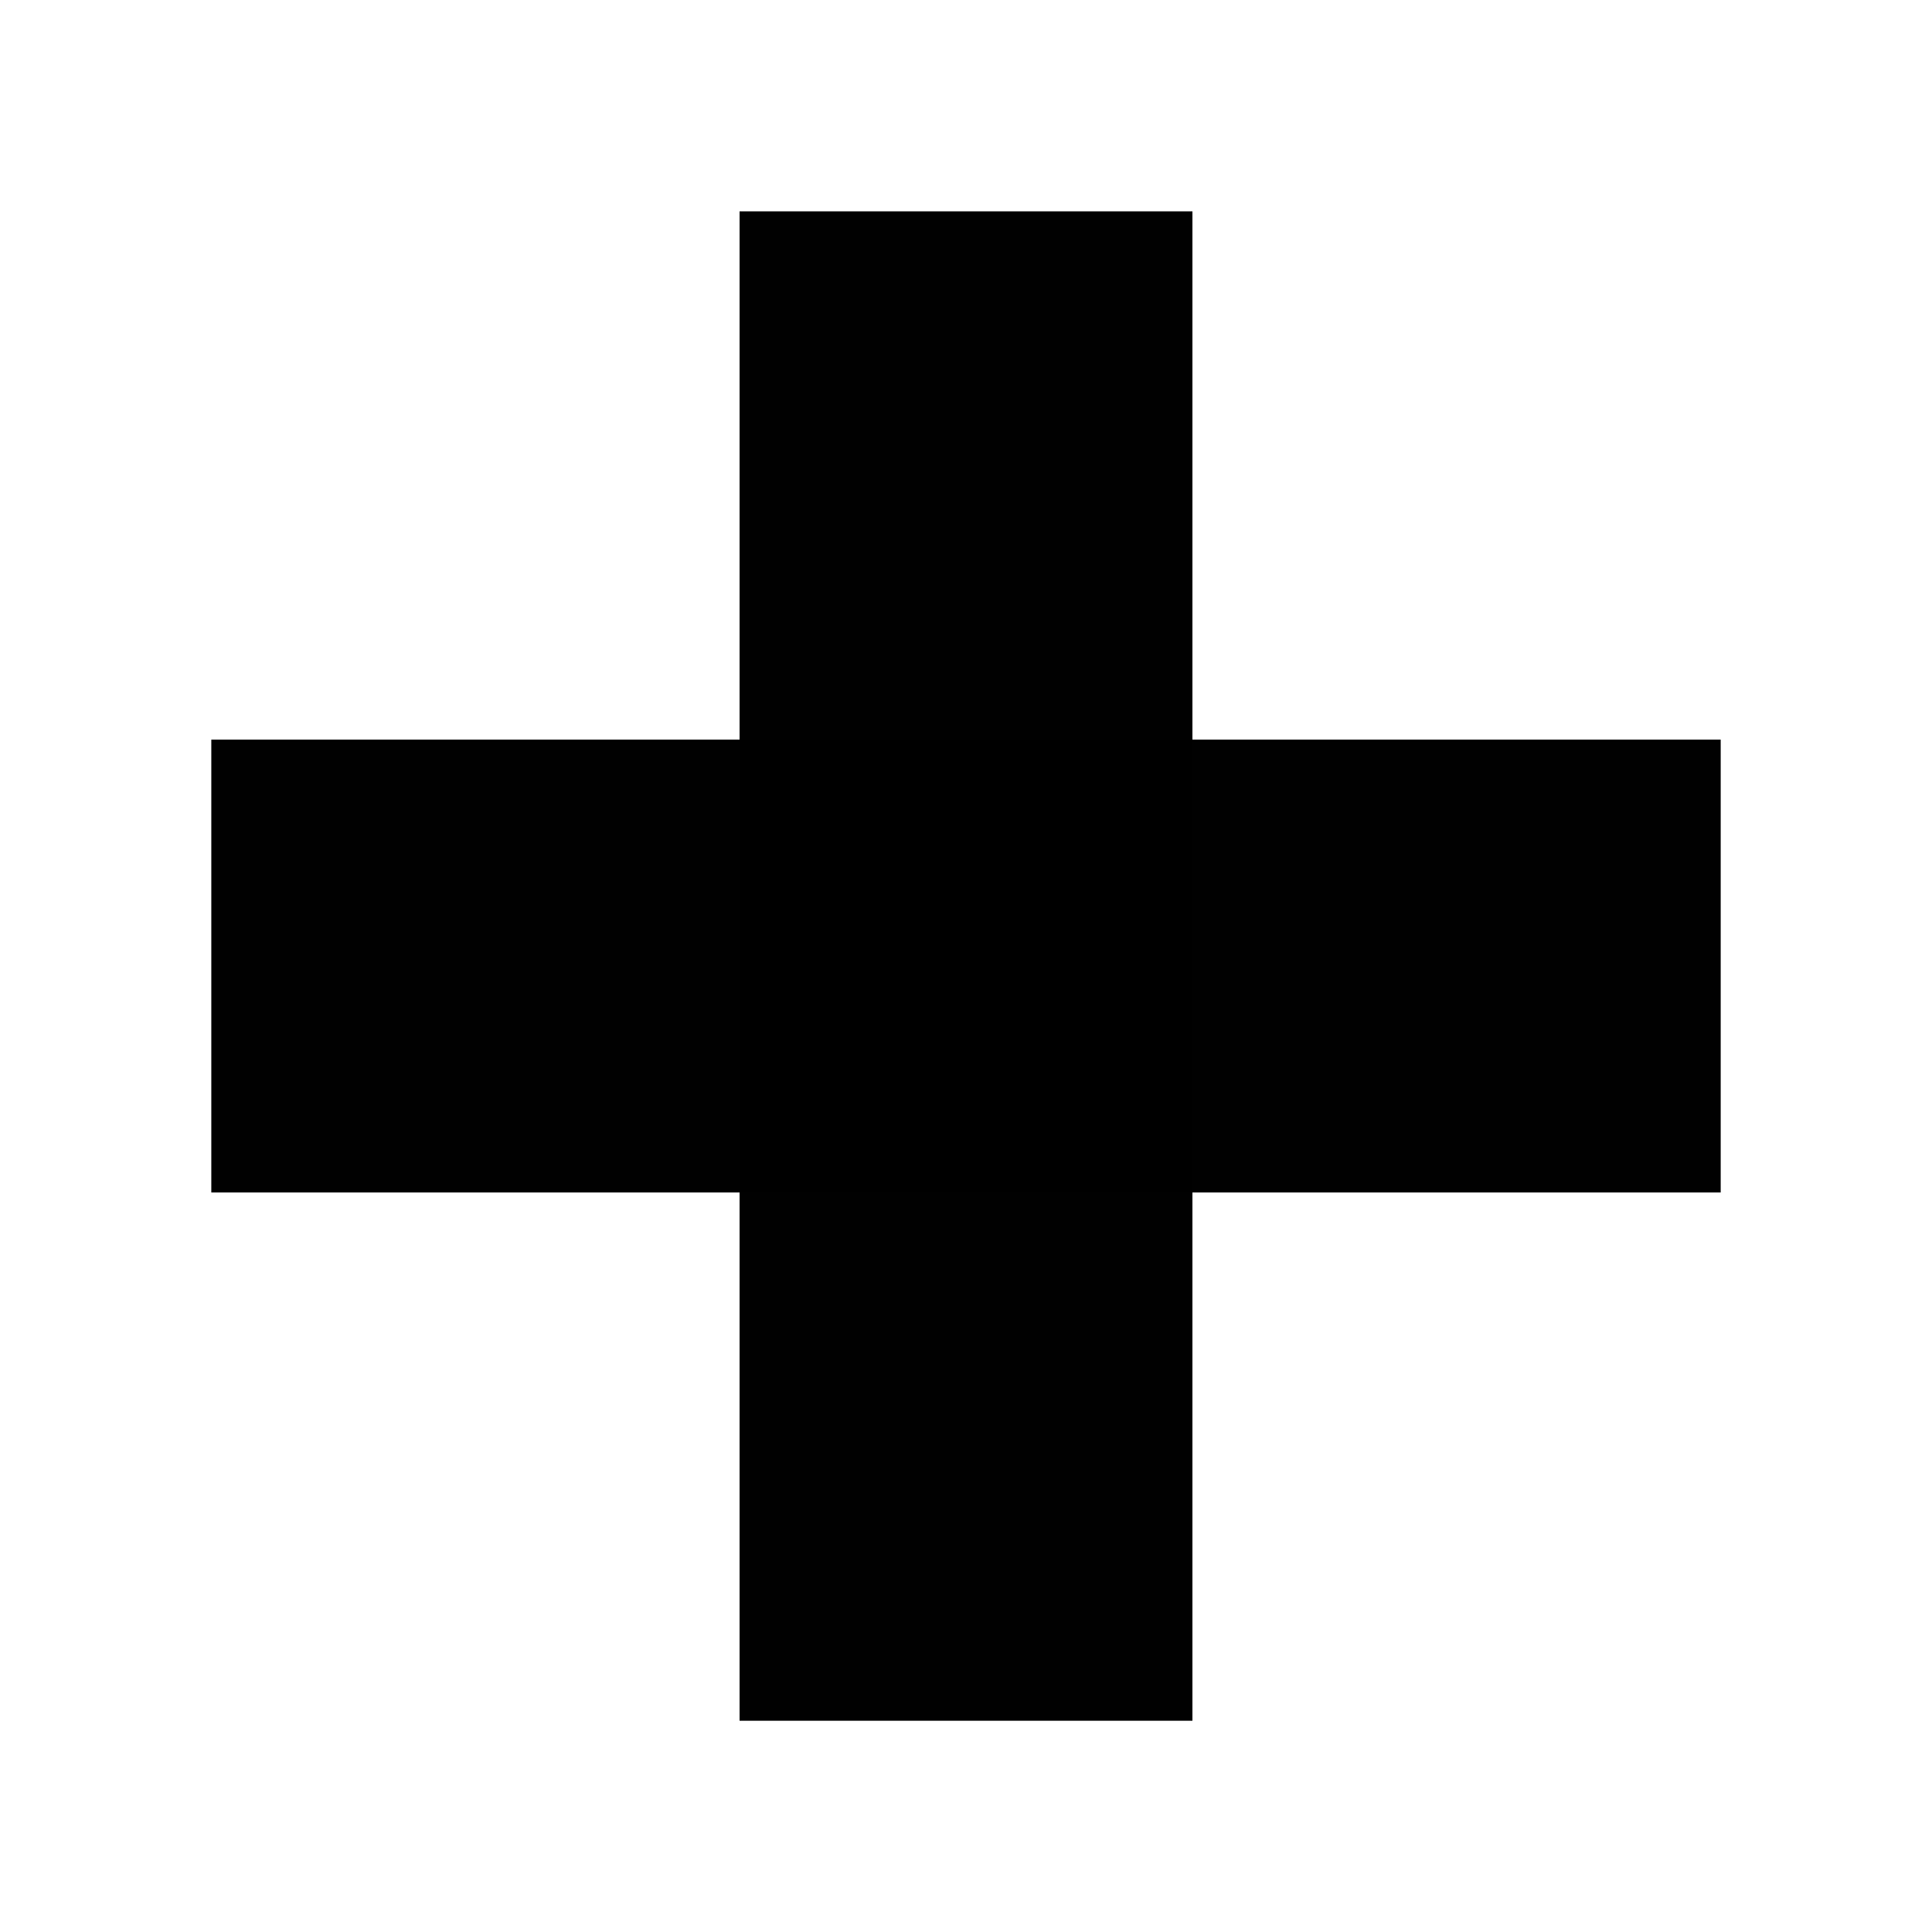
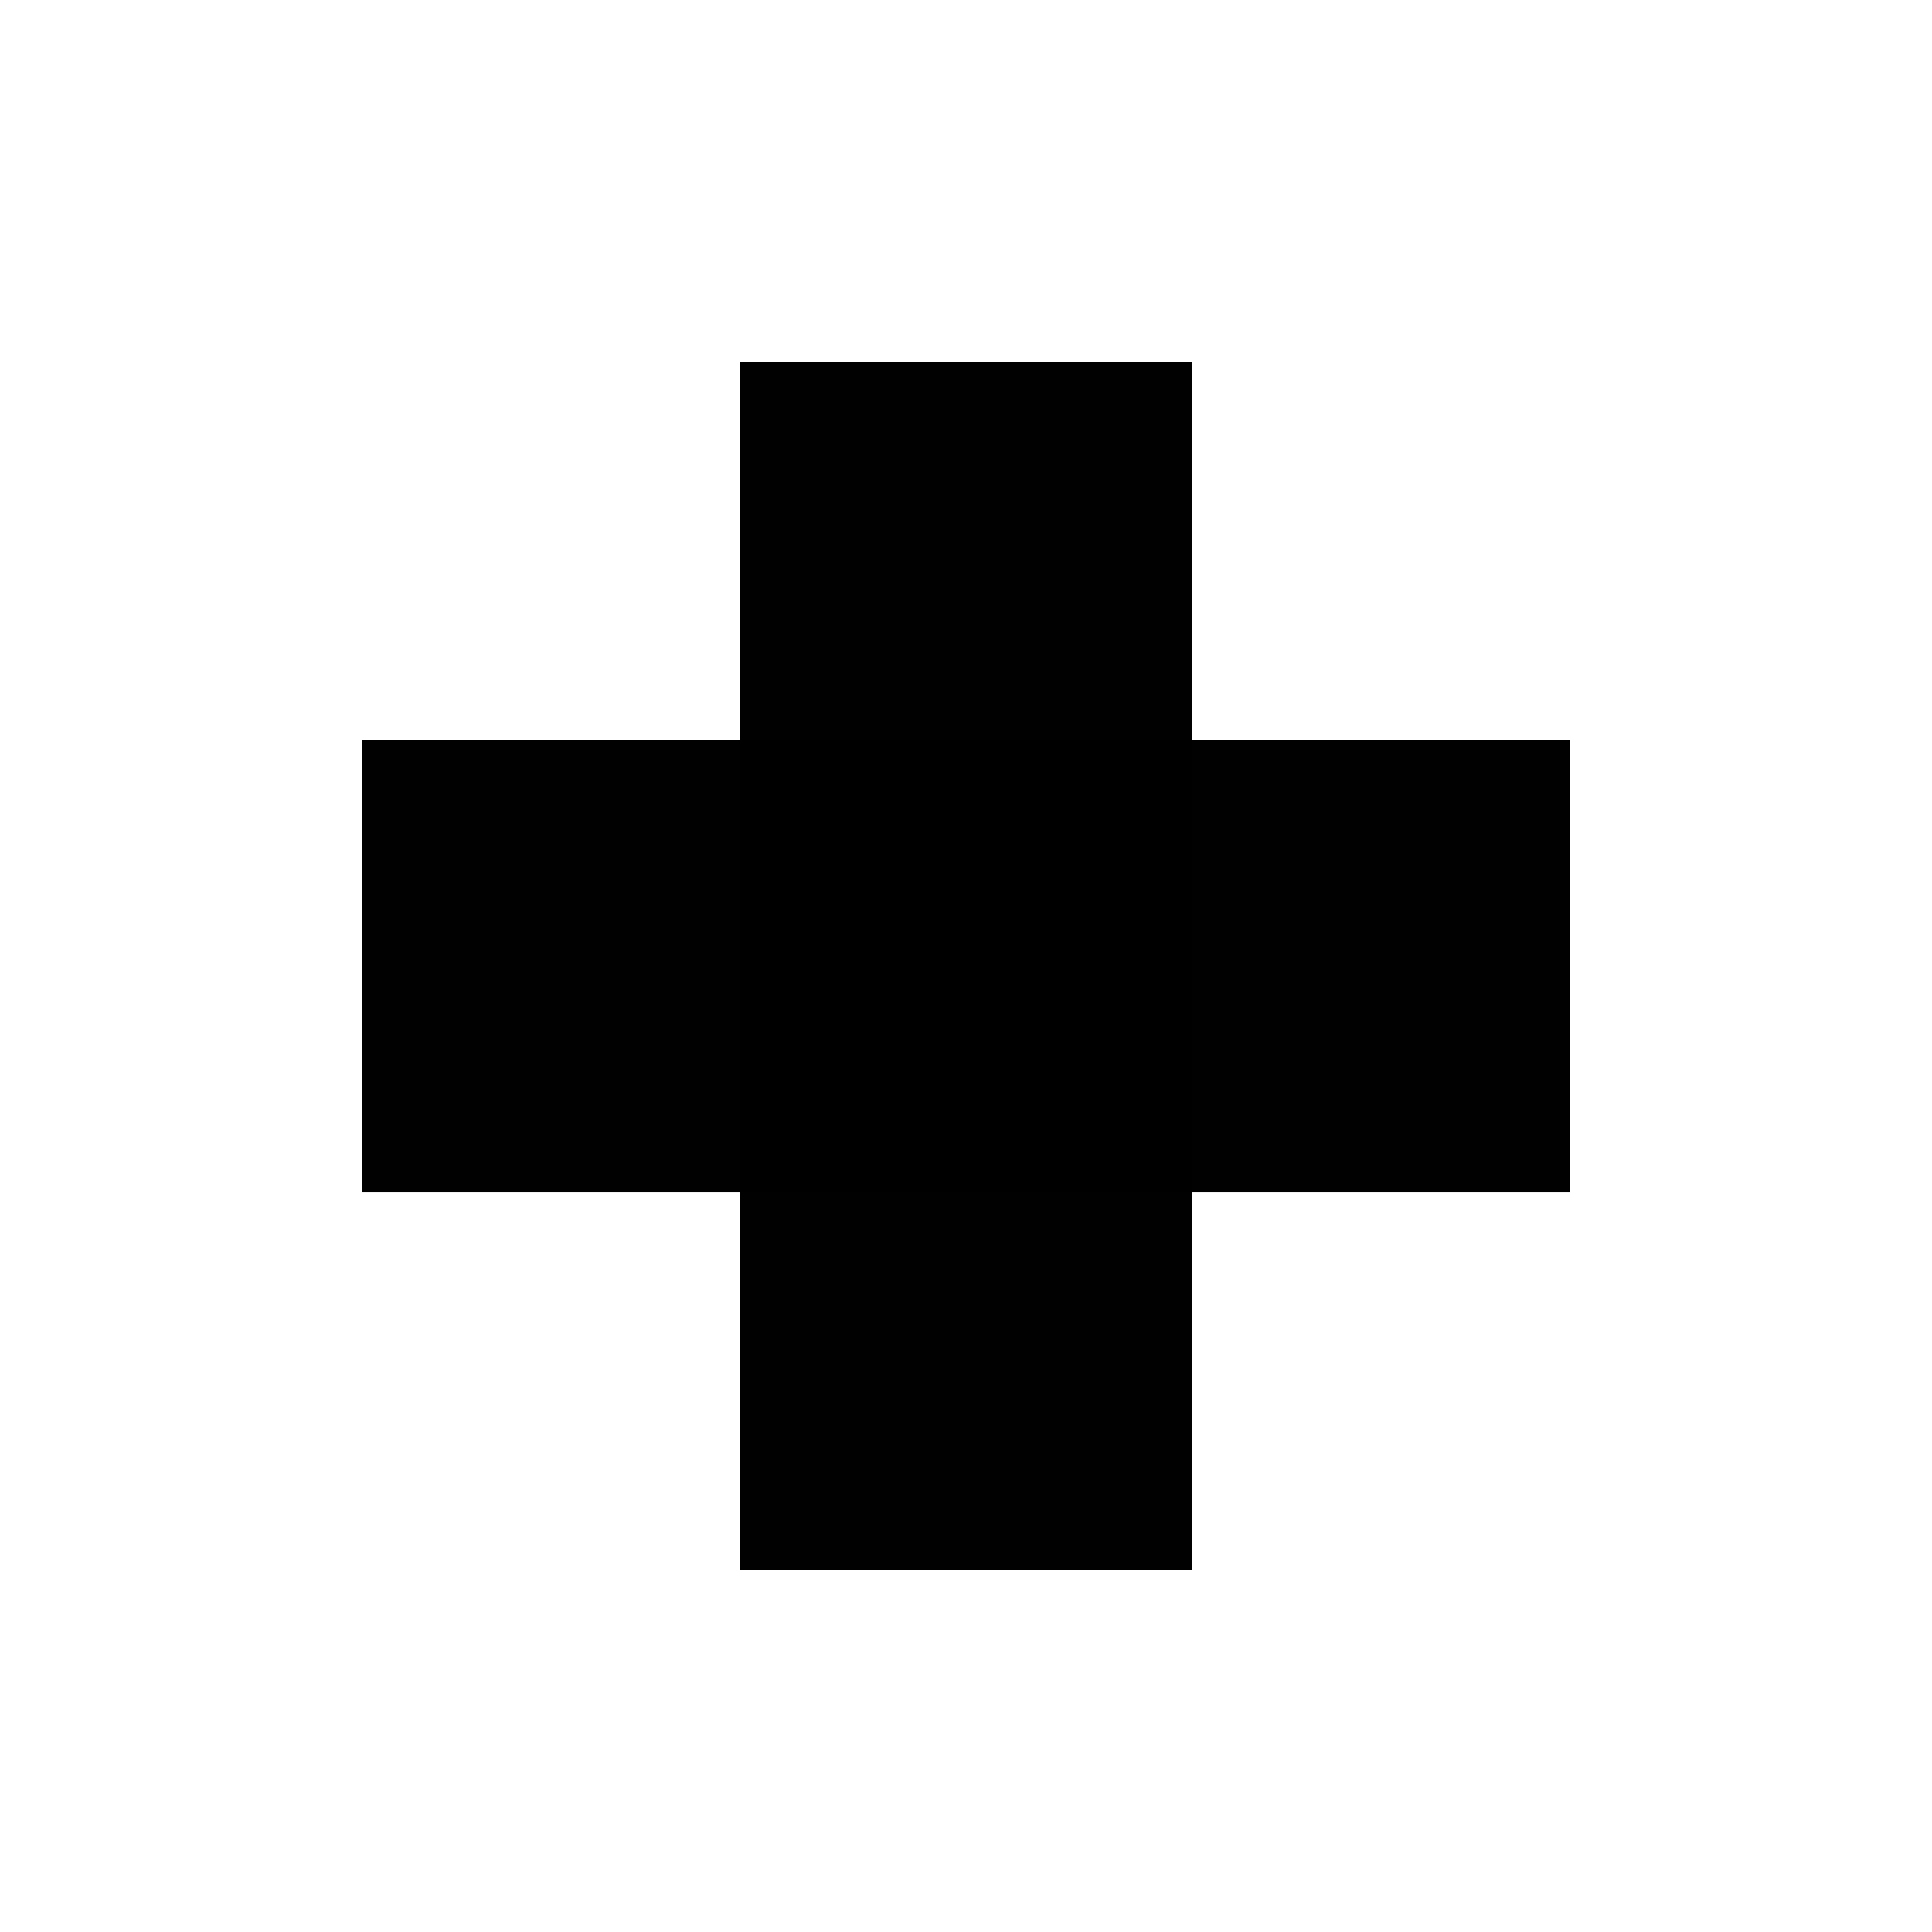
<svg xmlns="http://www.w3.org/2000/svg" width="64" height="64" viewBox="0 0 16.933 16.933" version="1.1" id="svg125">
  <defs id="defs119" />
  <g id="layer1" transform="translate(0,-280.0666)">
-     <rect style="fill:#000000;fill-opacity:0.996;stroke:none;stroke-width:1.257;stroke-miterlimit:4;stroke-dasharray:none;stroke-opacity:1" id="rect1290" width="13.229" height="3.969" x="281.919" y="-10.451" transform="rotate(90)" />
-     <rect transform="scale(-1)" y="-290.518" x="-15.081" height="3.969" width="13.229" id="rect1837" style="fill:#000000;fill-opacity:0.996;stroke:none;stroke-width:1.257;stroke-miterlimit:4;stroke-dasharray:none;stroke-opacity:1" />
+     <rect style="fill:#000000;fill-opacity:0.996;stroke:none;stroke-width:1.125;stroke-miterlimit:4;stroke-dasharray:none;stroke-opacity:1" id="rect1290" width="10.583" height="3.969" x="283.242" y="-10.451" transform="rotate(90)" />
+     <rect transform="scale(-1)" y="-290.518" x="-13.758" height="3.969" width="10.583" id="rect1837" style="fill:#000000;fill-opacity:0.996;stroke:none;stroke-width:1.125;stroke-miterlimit:4;stroke-dasharray:none;stroke-opacity:1" />
  </g>
</svg>
